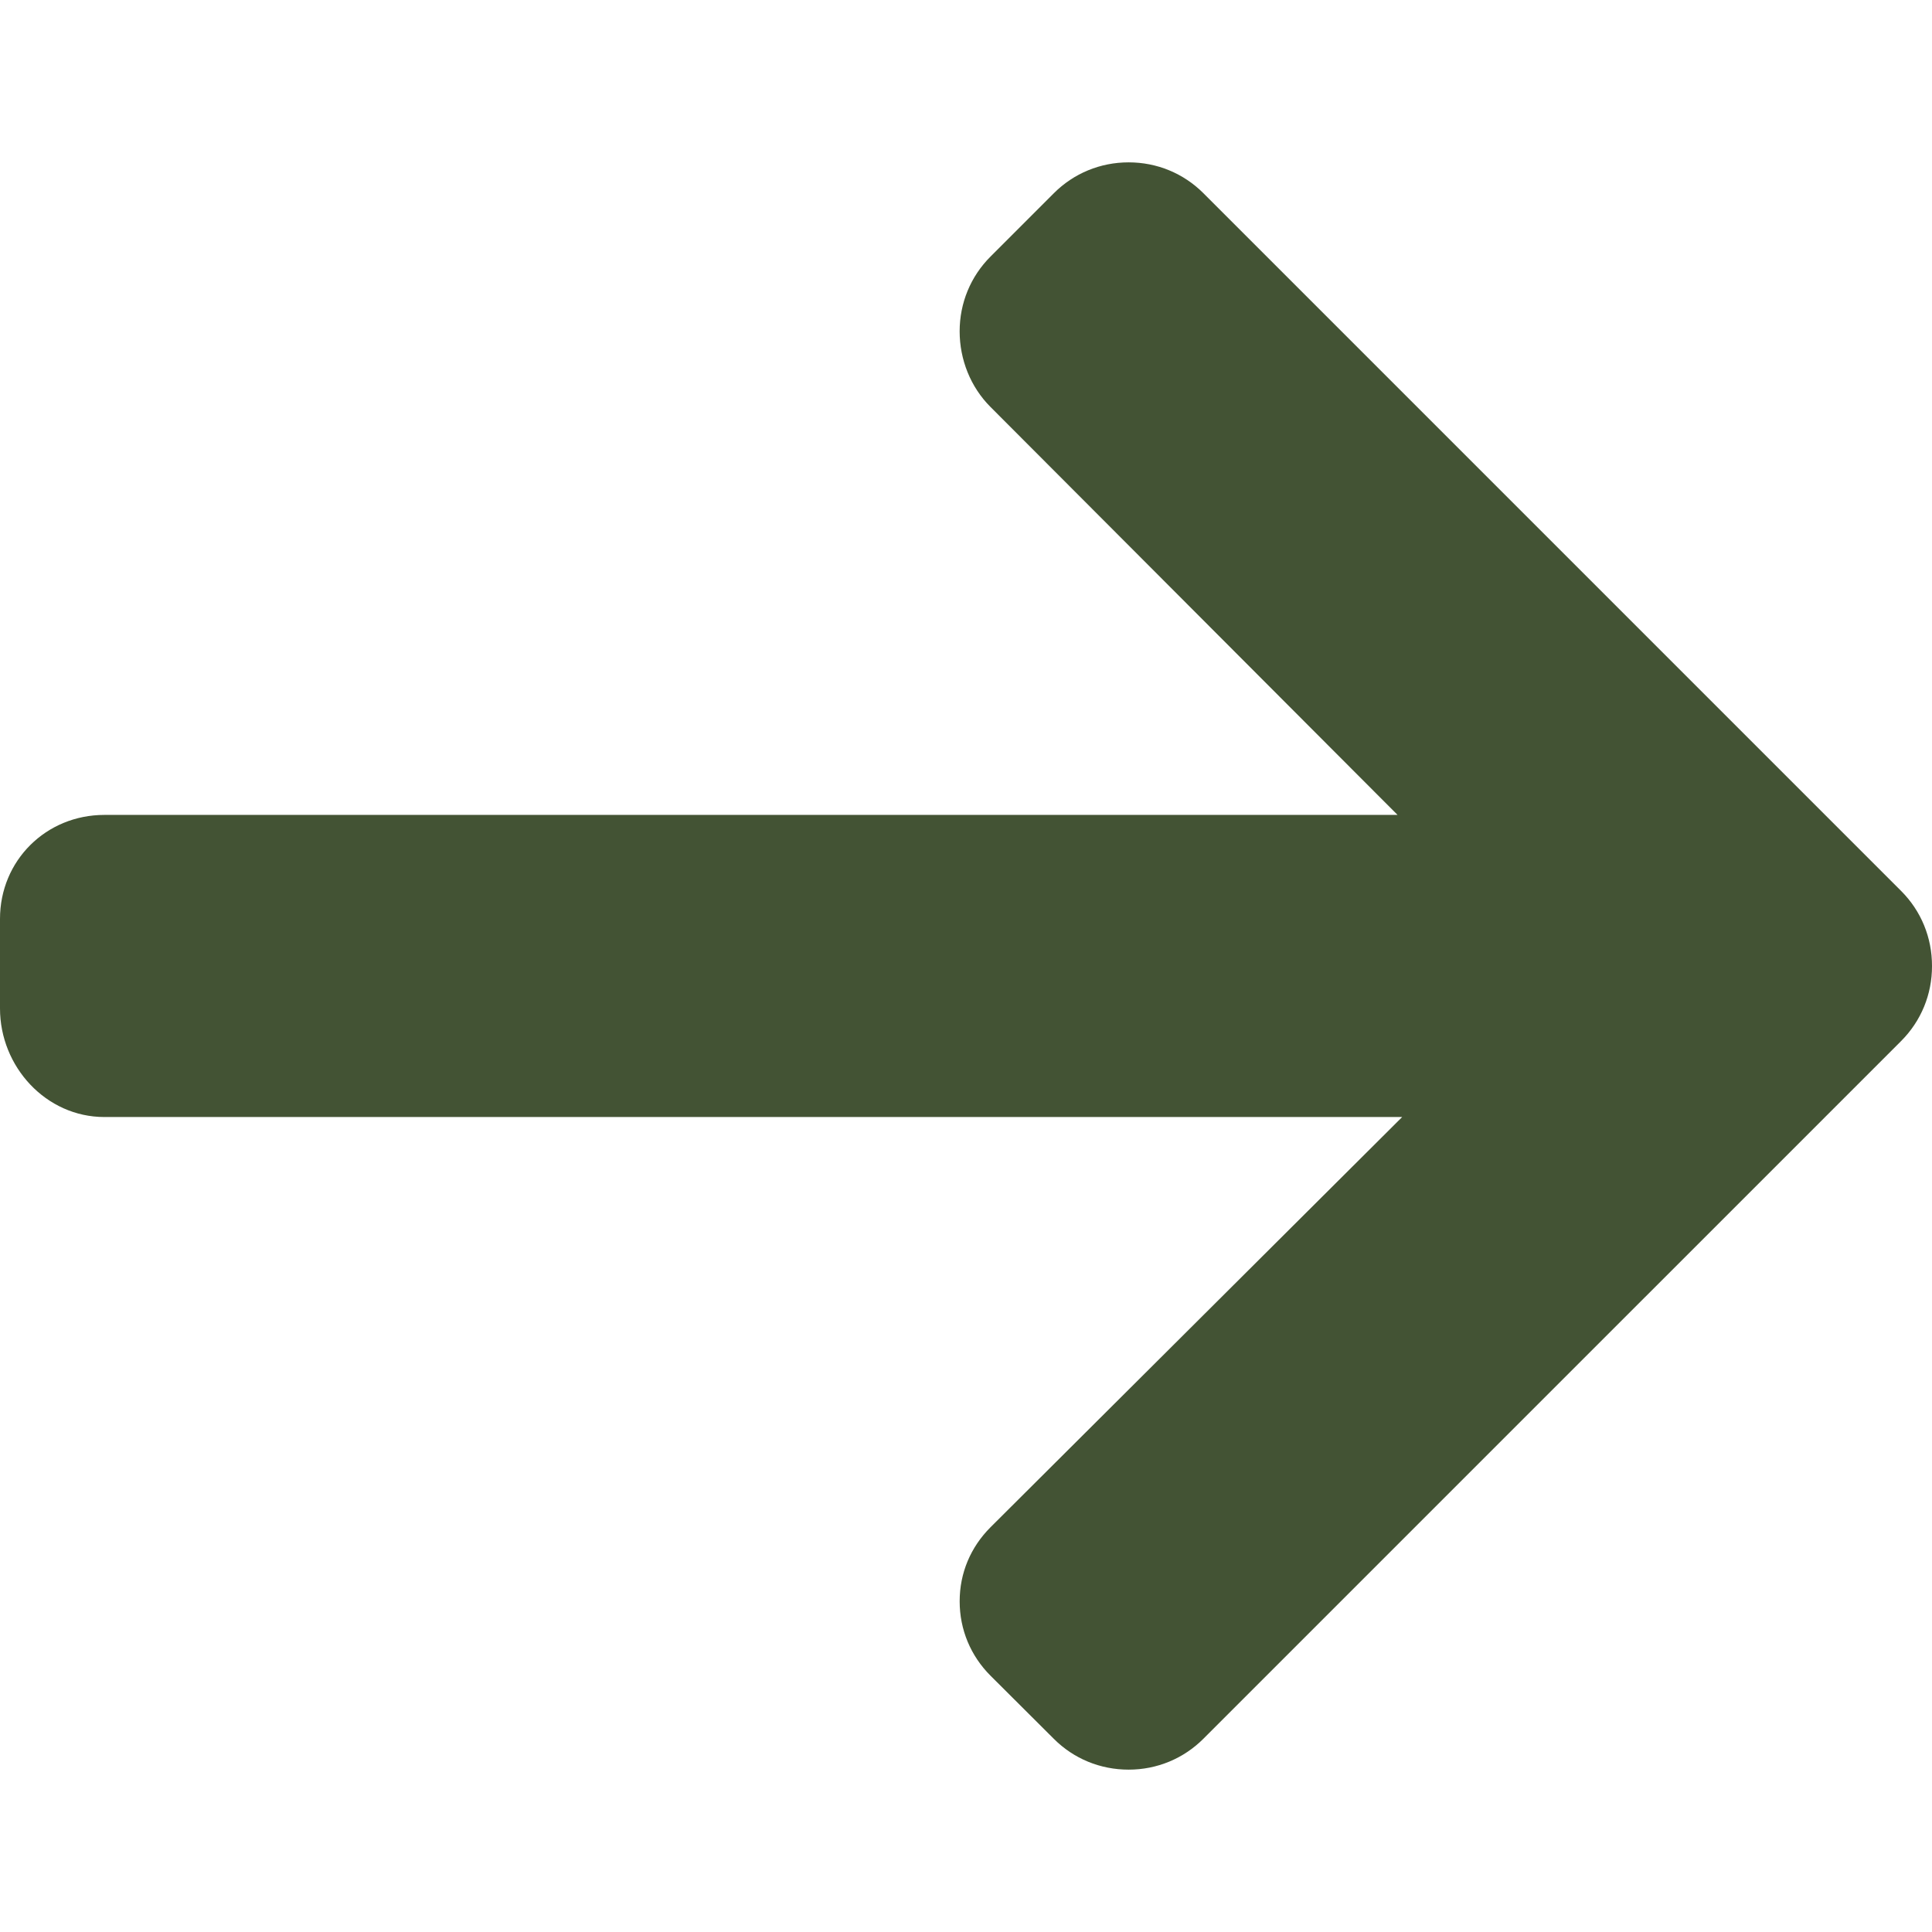
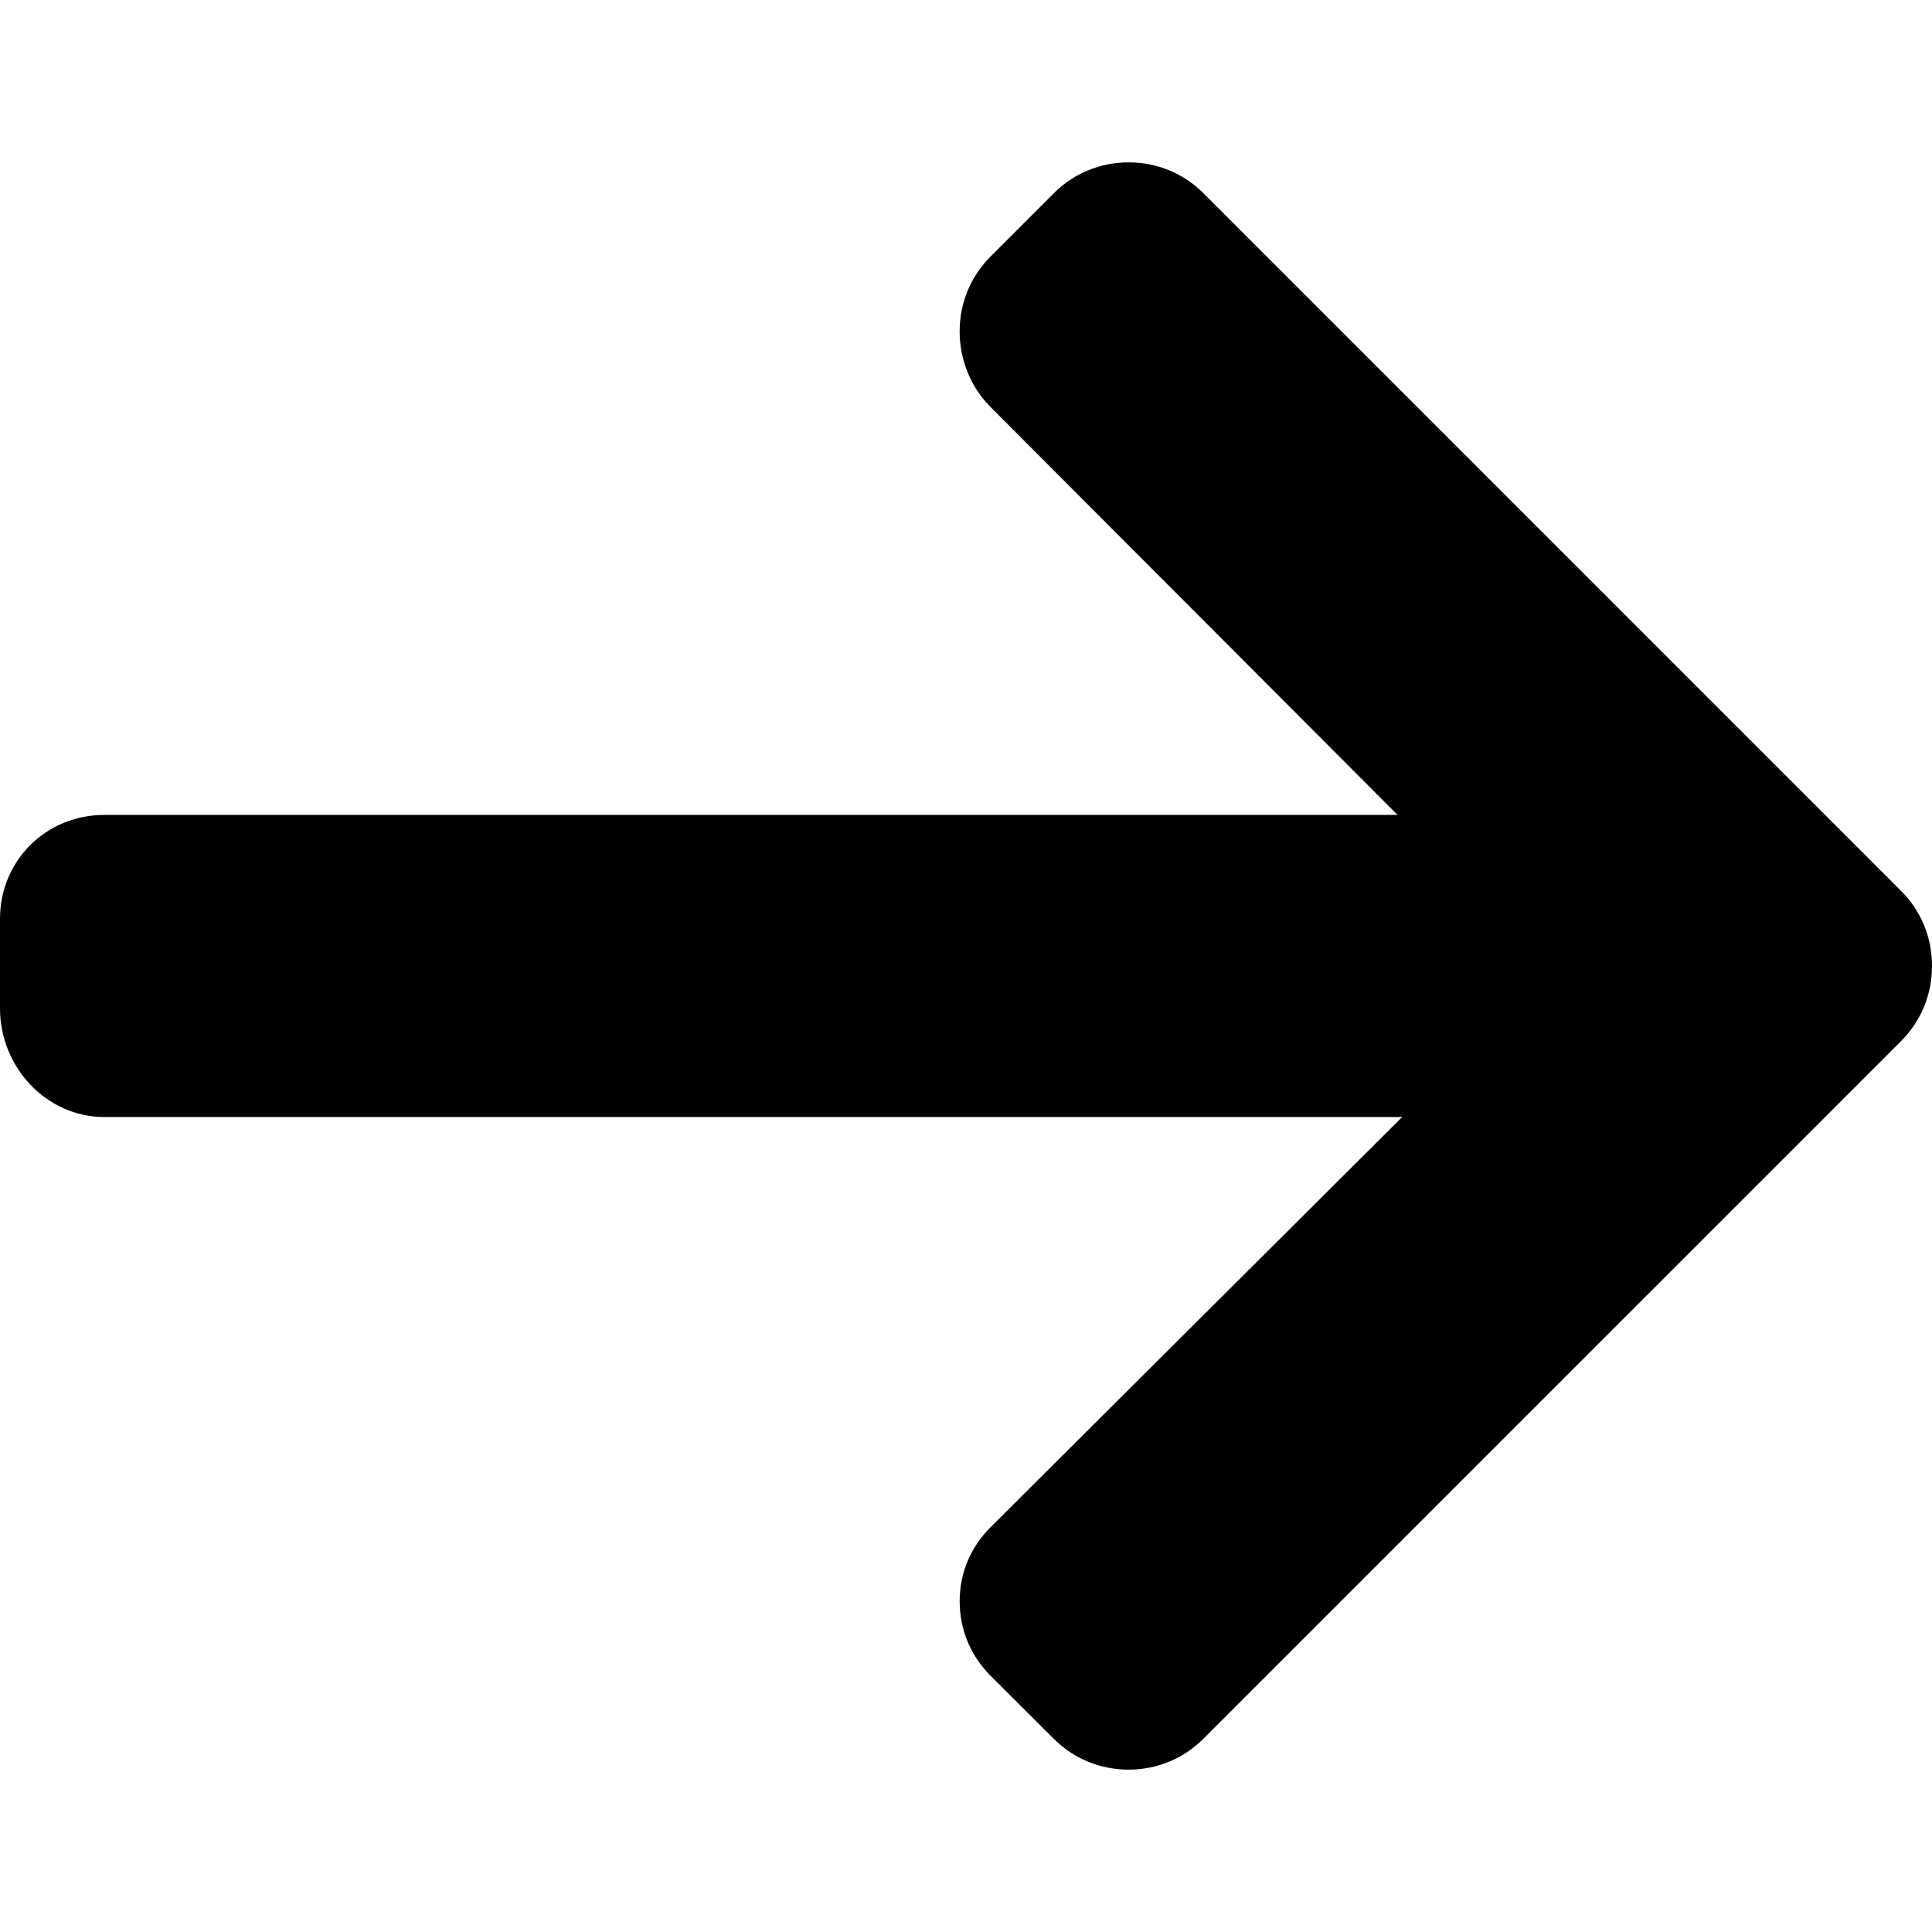
<svg xmlns="http://www.w3.org/2000/svg" version="1.1" width="512" height="512" x="0" y="0" viewBox="0 0 492.004 492.004" style="enable-background:new 0 0 512 512" xml:space="preserve" class="">
  <g>
-     <path d="M484.14 226.886 306.46 49.202c-5.072-5.072-11.832-7.856-19.04-7.856-7.216 0-13.972 2.788-19.044 7.856l-16.132 16.136c-5.068 5.064-7.86 11.828-7.86 19.04 0 7.208 2.792 14.2 7.86 19.264L355.9 207.526H26.58C11.732 207.526 0 219.15 0 234.002v22.812c0 14.852 11.732 27.648 26.58 27.648h330.496L252.248 388.926c-5.068 5.072-7.86 11.652-7.86 18.864 0 7.204 2.792 13.88 7.86 18.948l16.132 16.084c5.072 5.072 11.828 7.836 19.044 7.836 7.208 0 13.968-2.8 19.04-7.872l177.68-177.68c5.084-5.088 7.88-11.88 7.86-19.1.016-7.244-2.776-14.04-7.864-19.12z" fill="#435334" data-original="#000000" opacity="1" class="" />
+     <path d="M484.14 226.886 306.46 49.202c-5.072-5.072-11.832-7.856-19.04-7.856-7.216 0-13.972 2.788-19.044 7.856l-16.132 16.136c-5.068 5.064-7.86 11.828-7.86 19.04 0 7.208 2.792 14.2 7.86 19.264L355.9 207.526H26.58C11.732 207.526 0 219.15 0 234.002v22.812c0 14.852 11.732 27.648 26.58 27.648h330.496L252.248 388.926c-5.068 5.072-7.86 11.652-7.86 18.864 0 7.204 2.792 13.88 7.86 18.948l16.132 16.084c5.072 5.072 11.828 7.836 19.044 7.836 7.208 0 13.968-2.8 19.04-7.872l177.68-177.68c5.084-5.088 7.88-11.88 7.86-19.1.016-7.244-2.776-14.04-7.864-19.12z" fill="currentColor" data-original="#000000" opacity="1" class="" />
  </g>
</svg>
